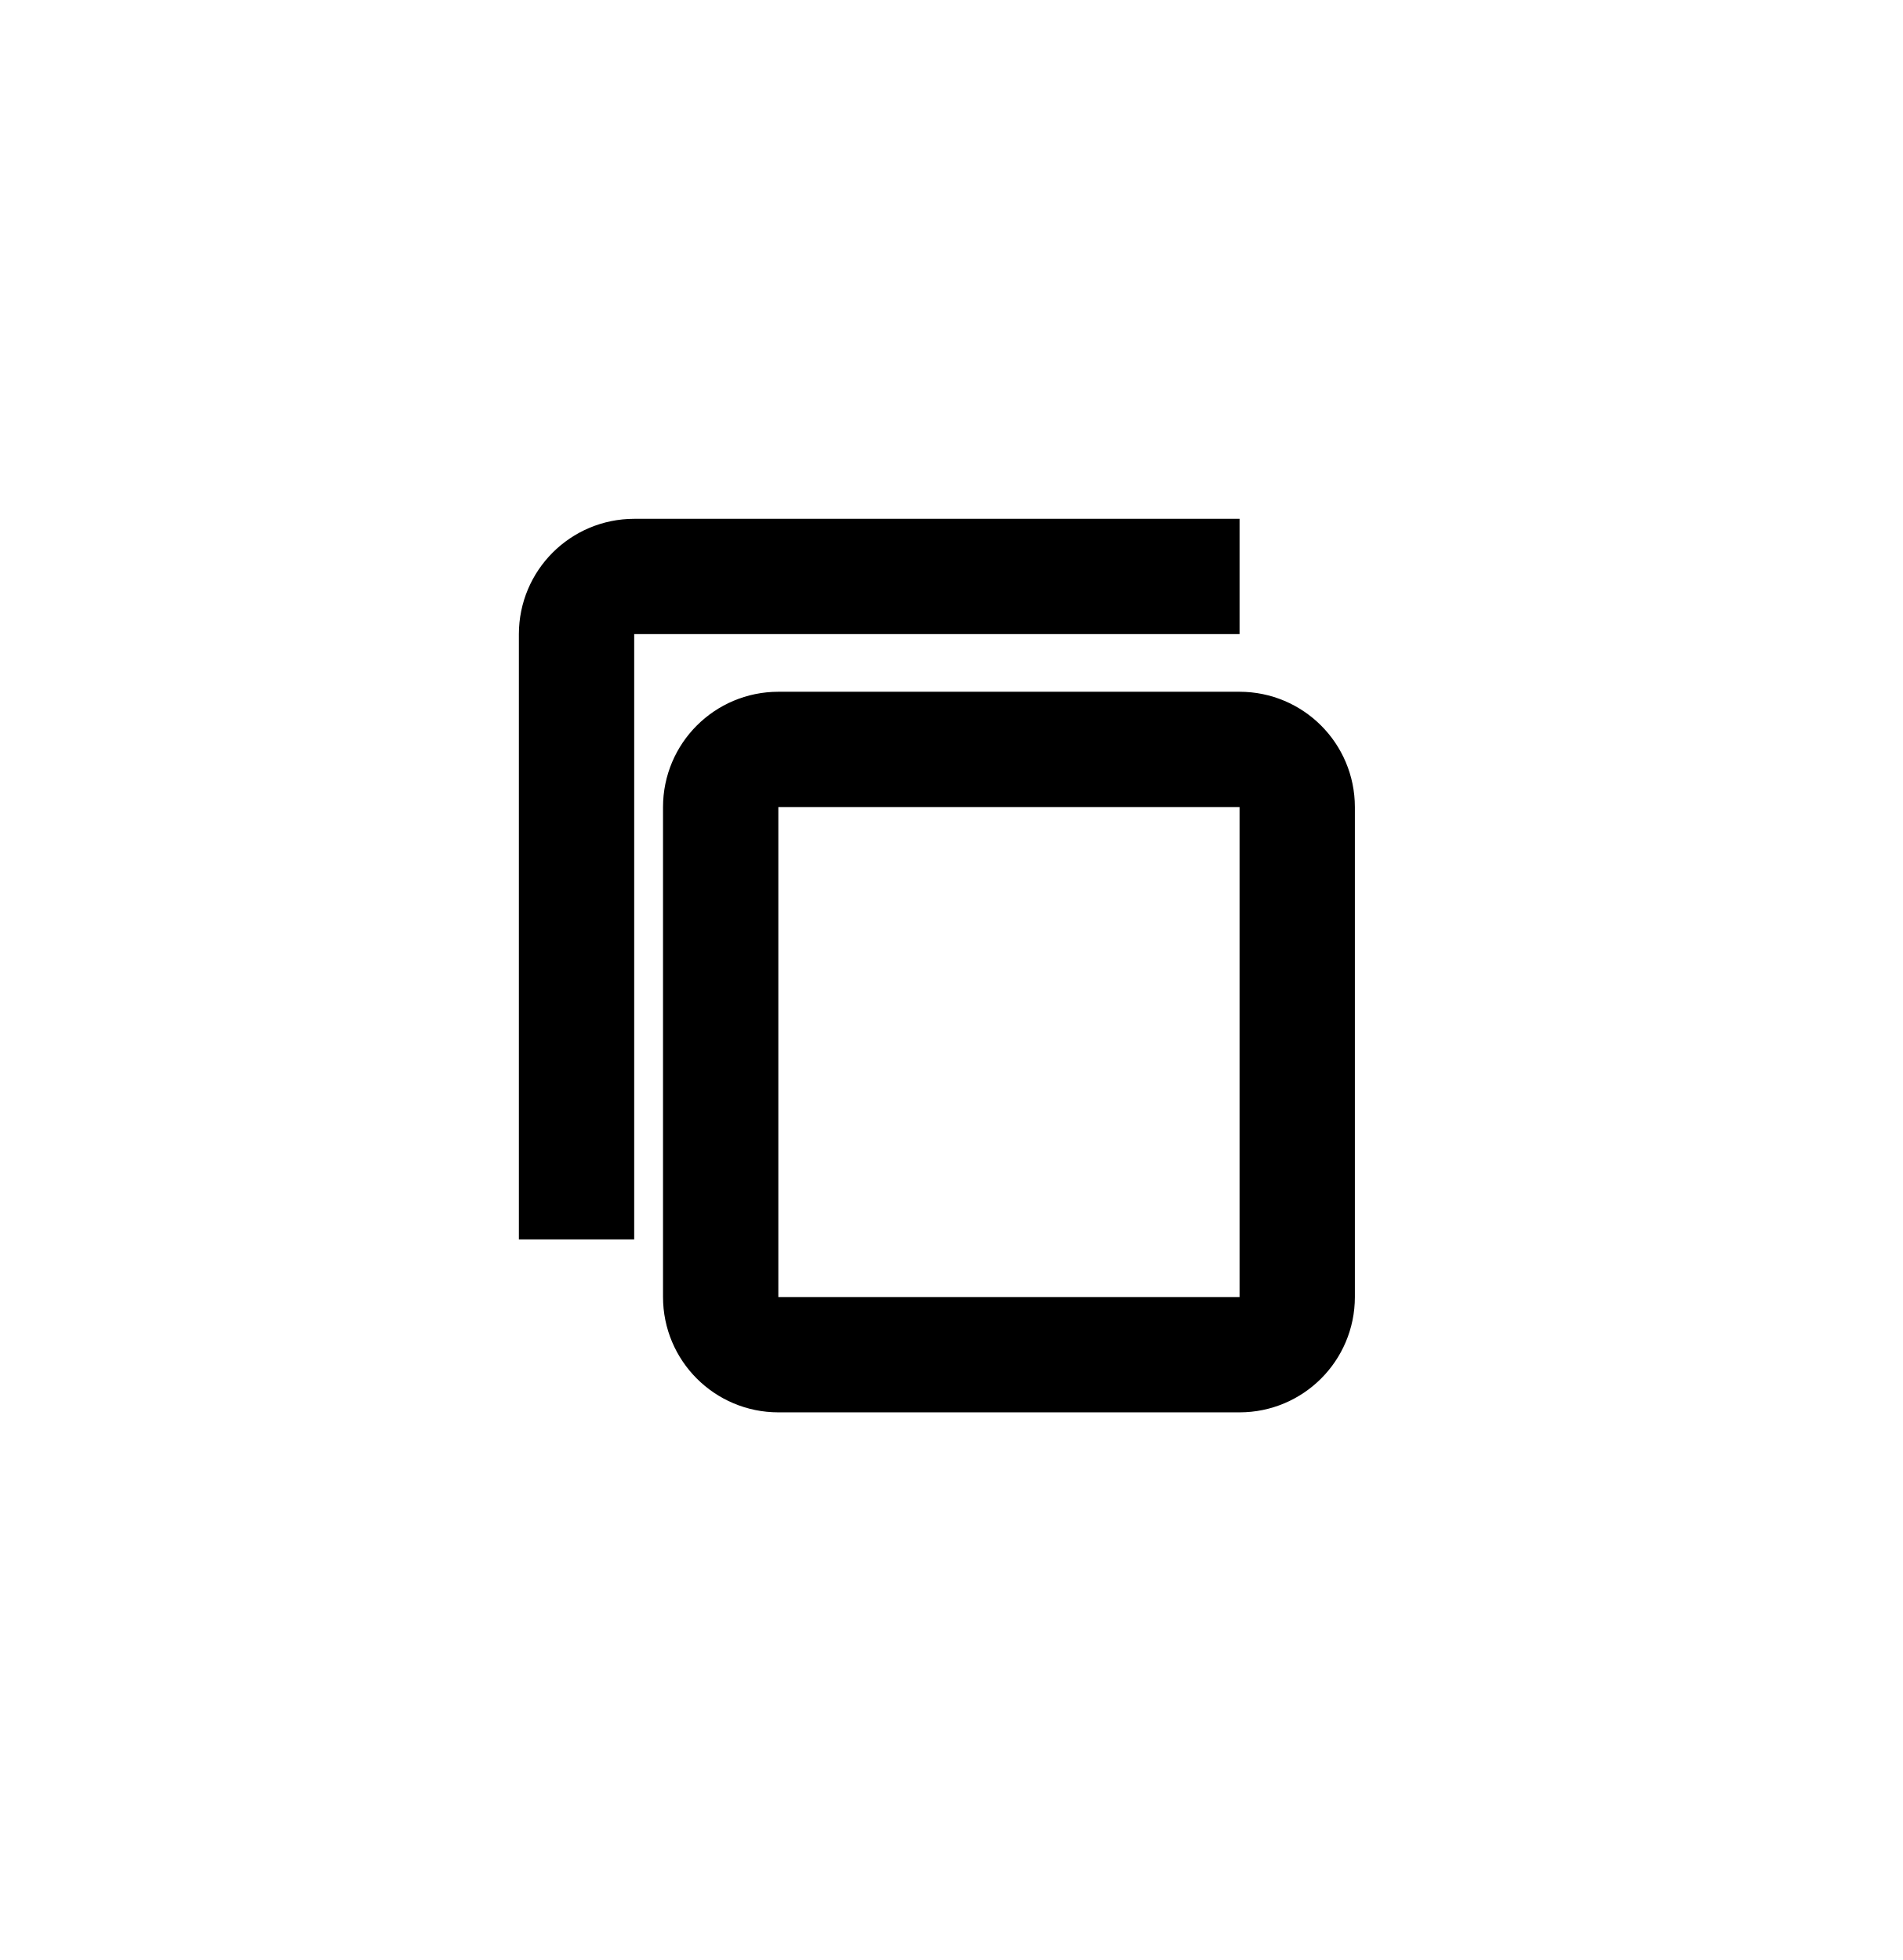
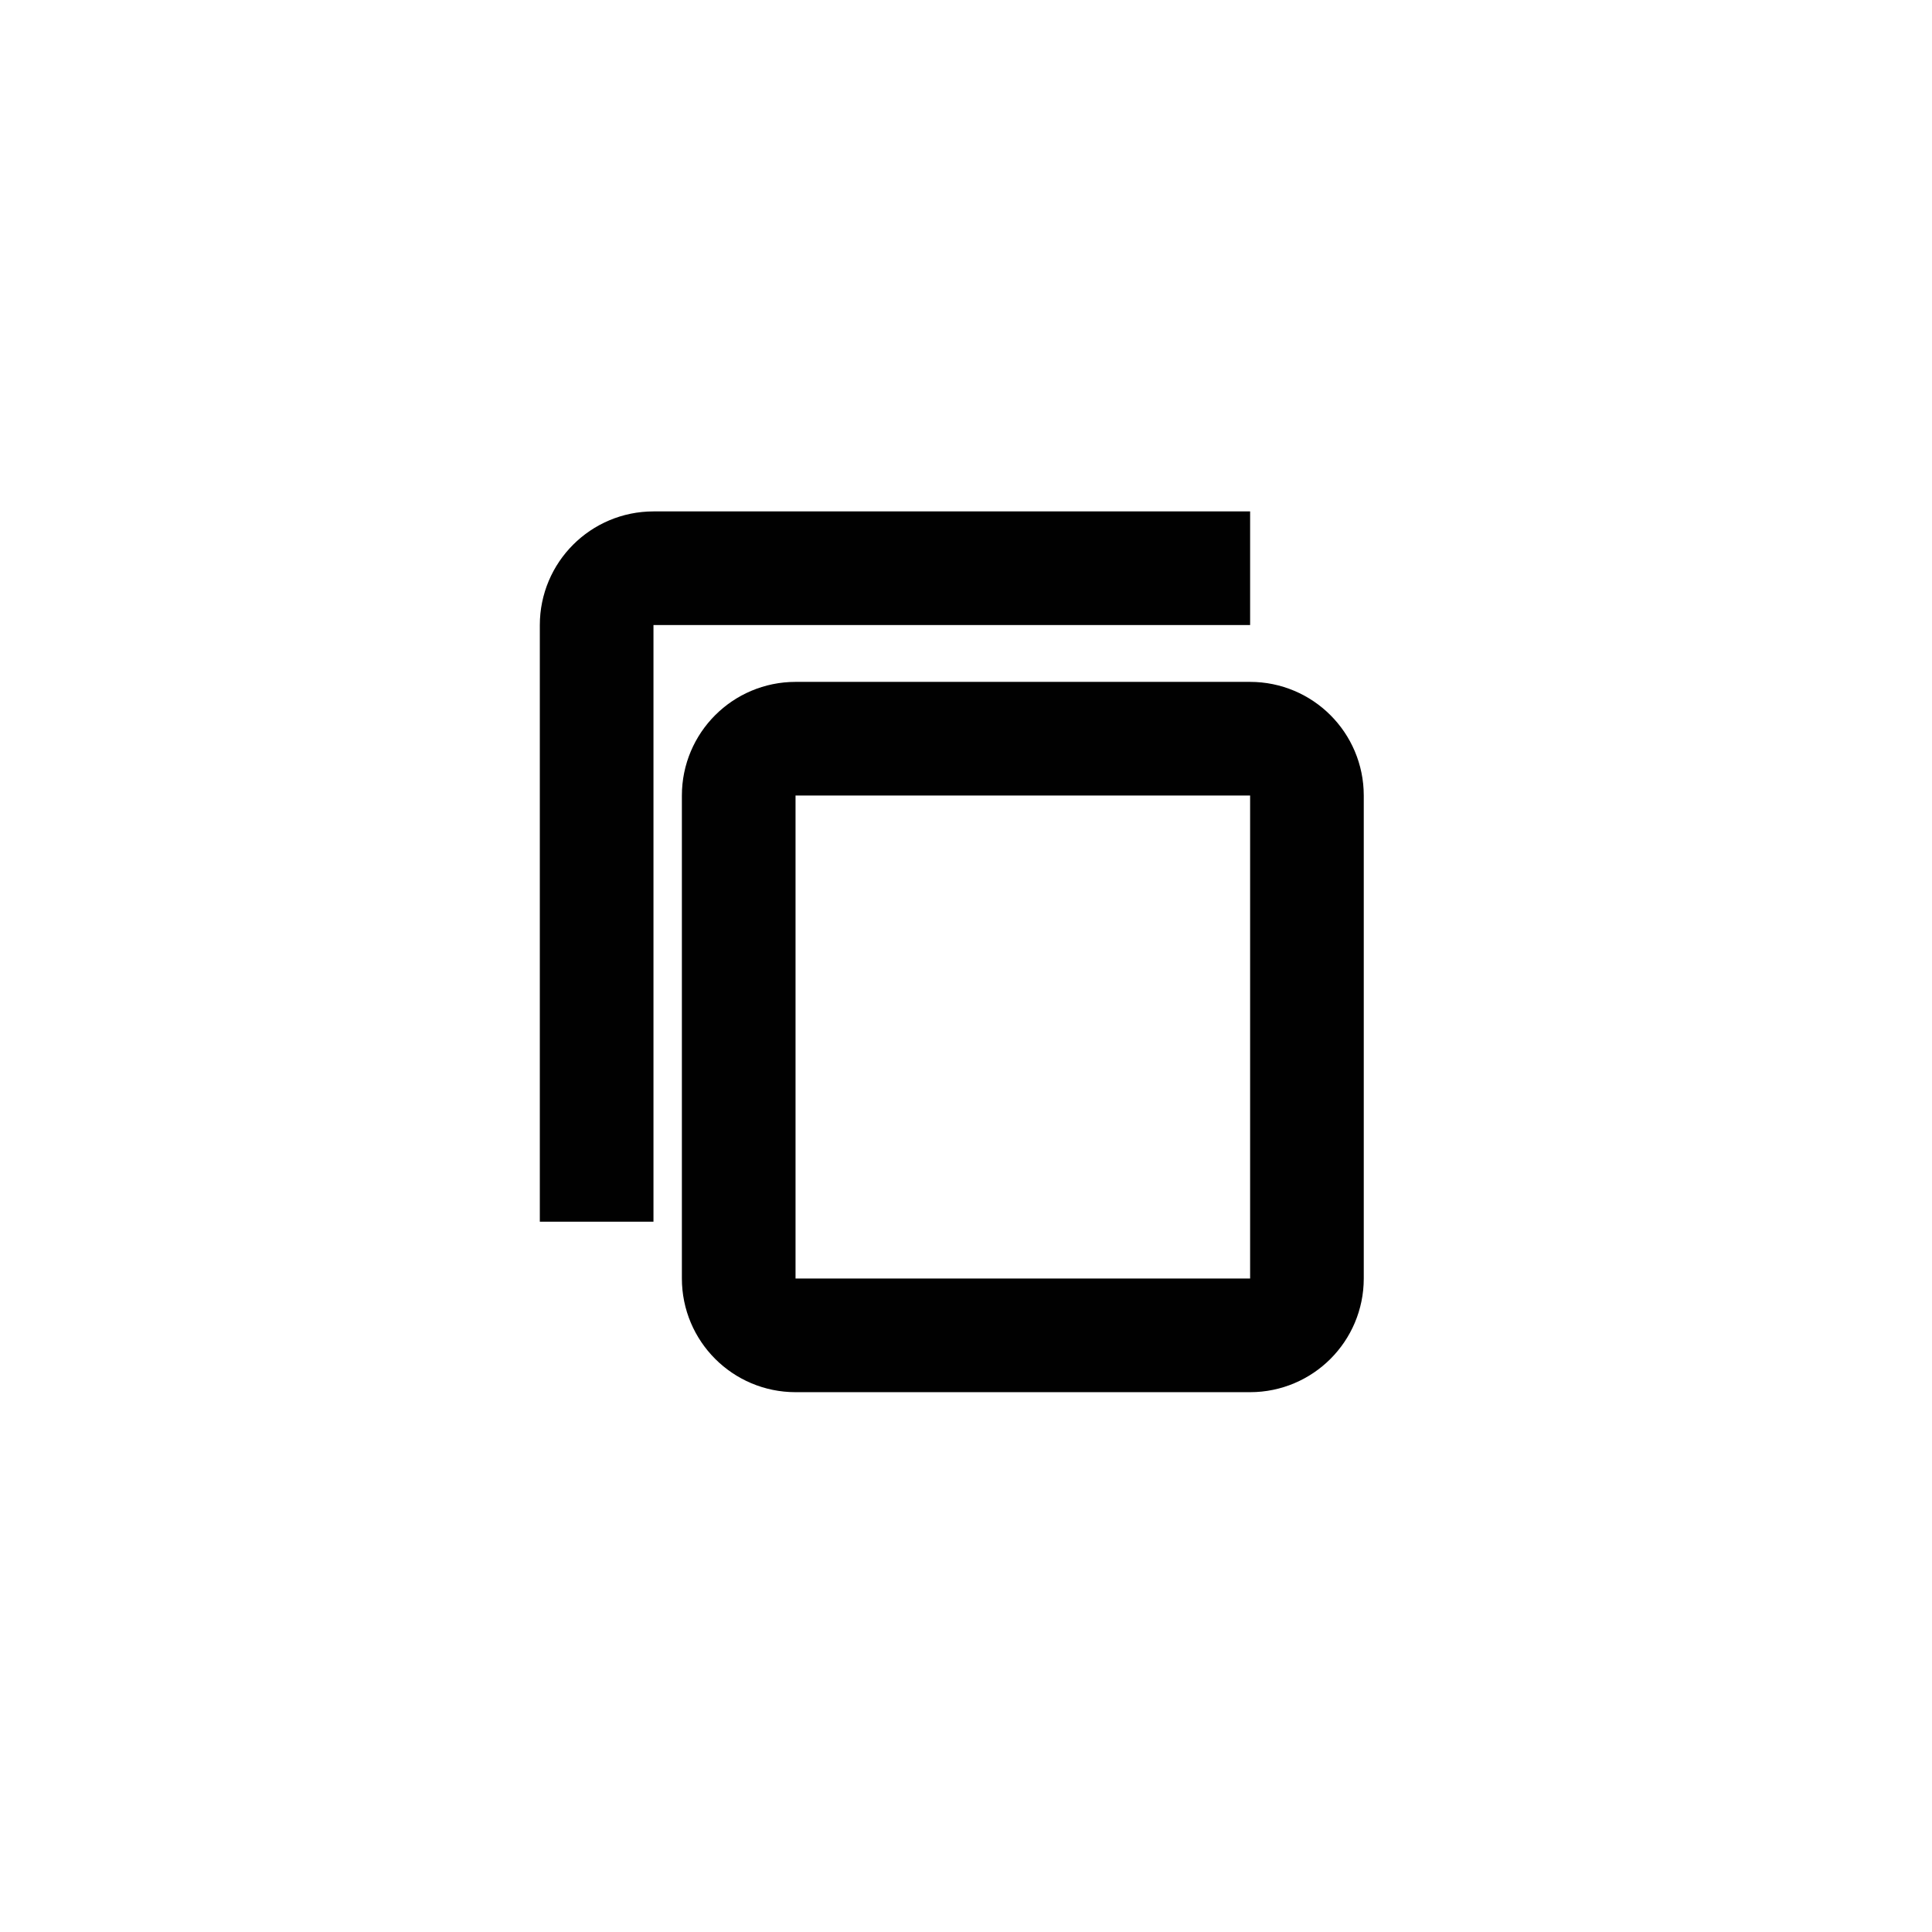
- <svg xmlns="http://www.w3.org/2000/svg" width="33" height="34" viewBox="0 0 33 34" fill="none">
-   <path d="M21.5 10H11C10.448 10 10 10.448 10 11V21.5M21.5 23.5H13.5C12.948 23.5 12.5 23.052 12.5 22.5V14C12.5 13.448 12.948 13 13.5 13H21.5C22.052 13 22.5 13.448 22.5 14V22.5C22.5 23.052 22.052 23.5 21.5 23.5Z" stroke="#000" stroke-width="2" />
+ <svg xmlns="http://www.w3.org/2000/svg" width="40" height="40" viewBox="0 0 33 34" fill="none">
+   <path d="M21.5 10H11C10.448 10 10 10.448 10 11V21.5M21.5 23.5H13.5C12.948 23.5 12.5 23.052 12.5 22.5V14C12.5 13.448 12.948 13 13.5 13H21.5C22.052 13 22.5 13.448 22.5 14V22.5C22.5 23.052 22.052 23.5 21.5 23.5Z" stroke="#010101" stroke-width="2" />
</svg>
